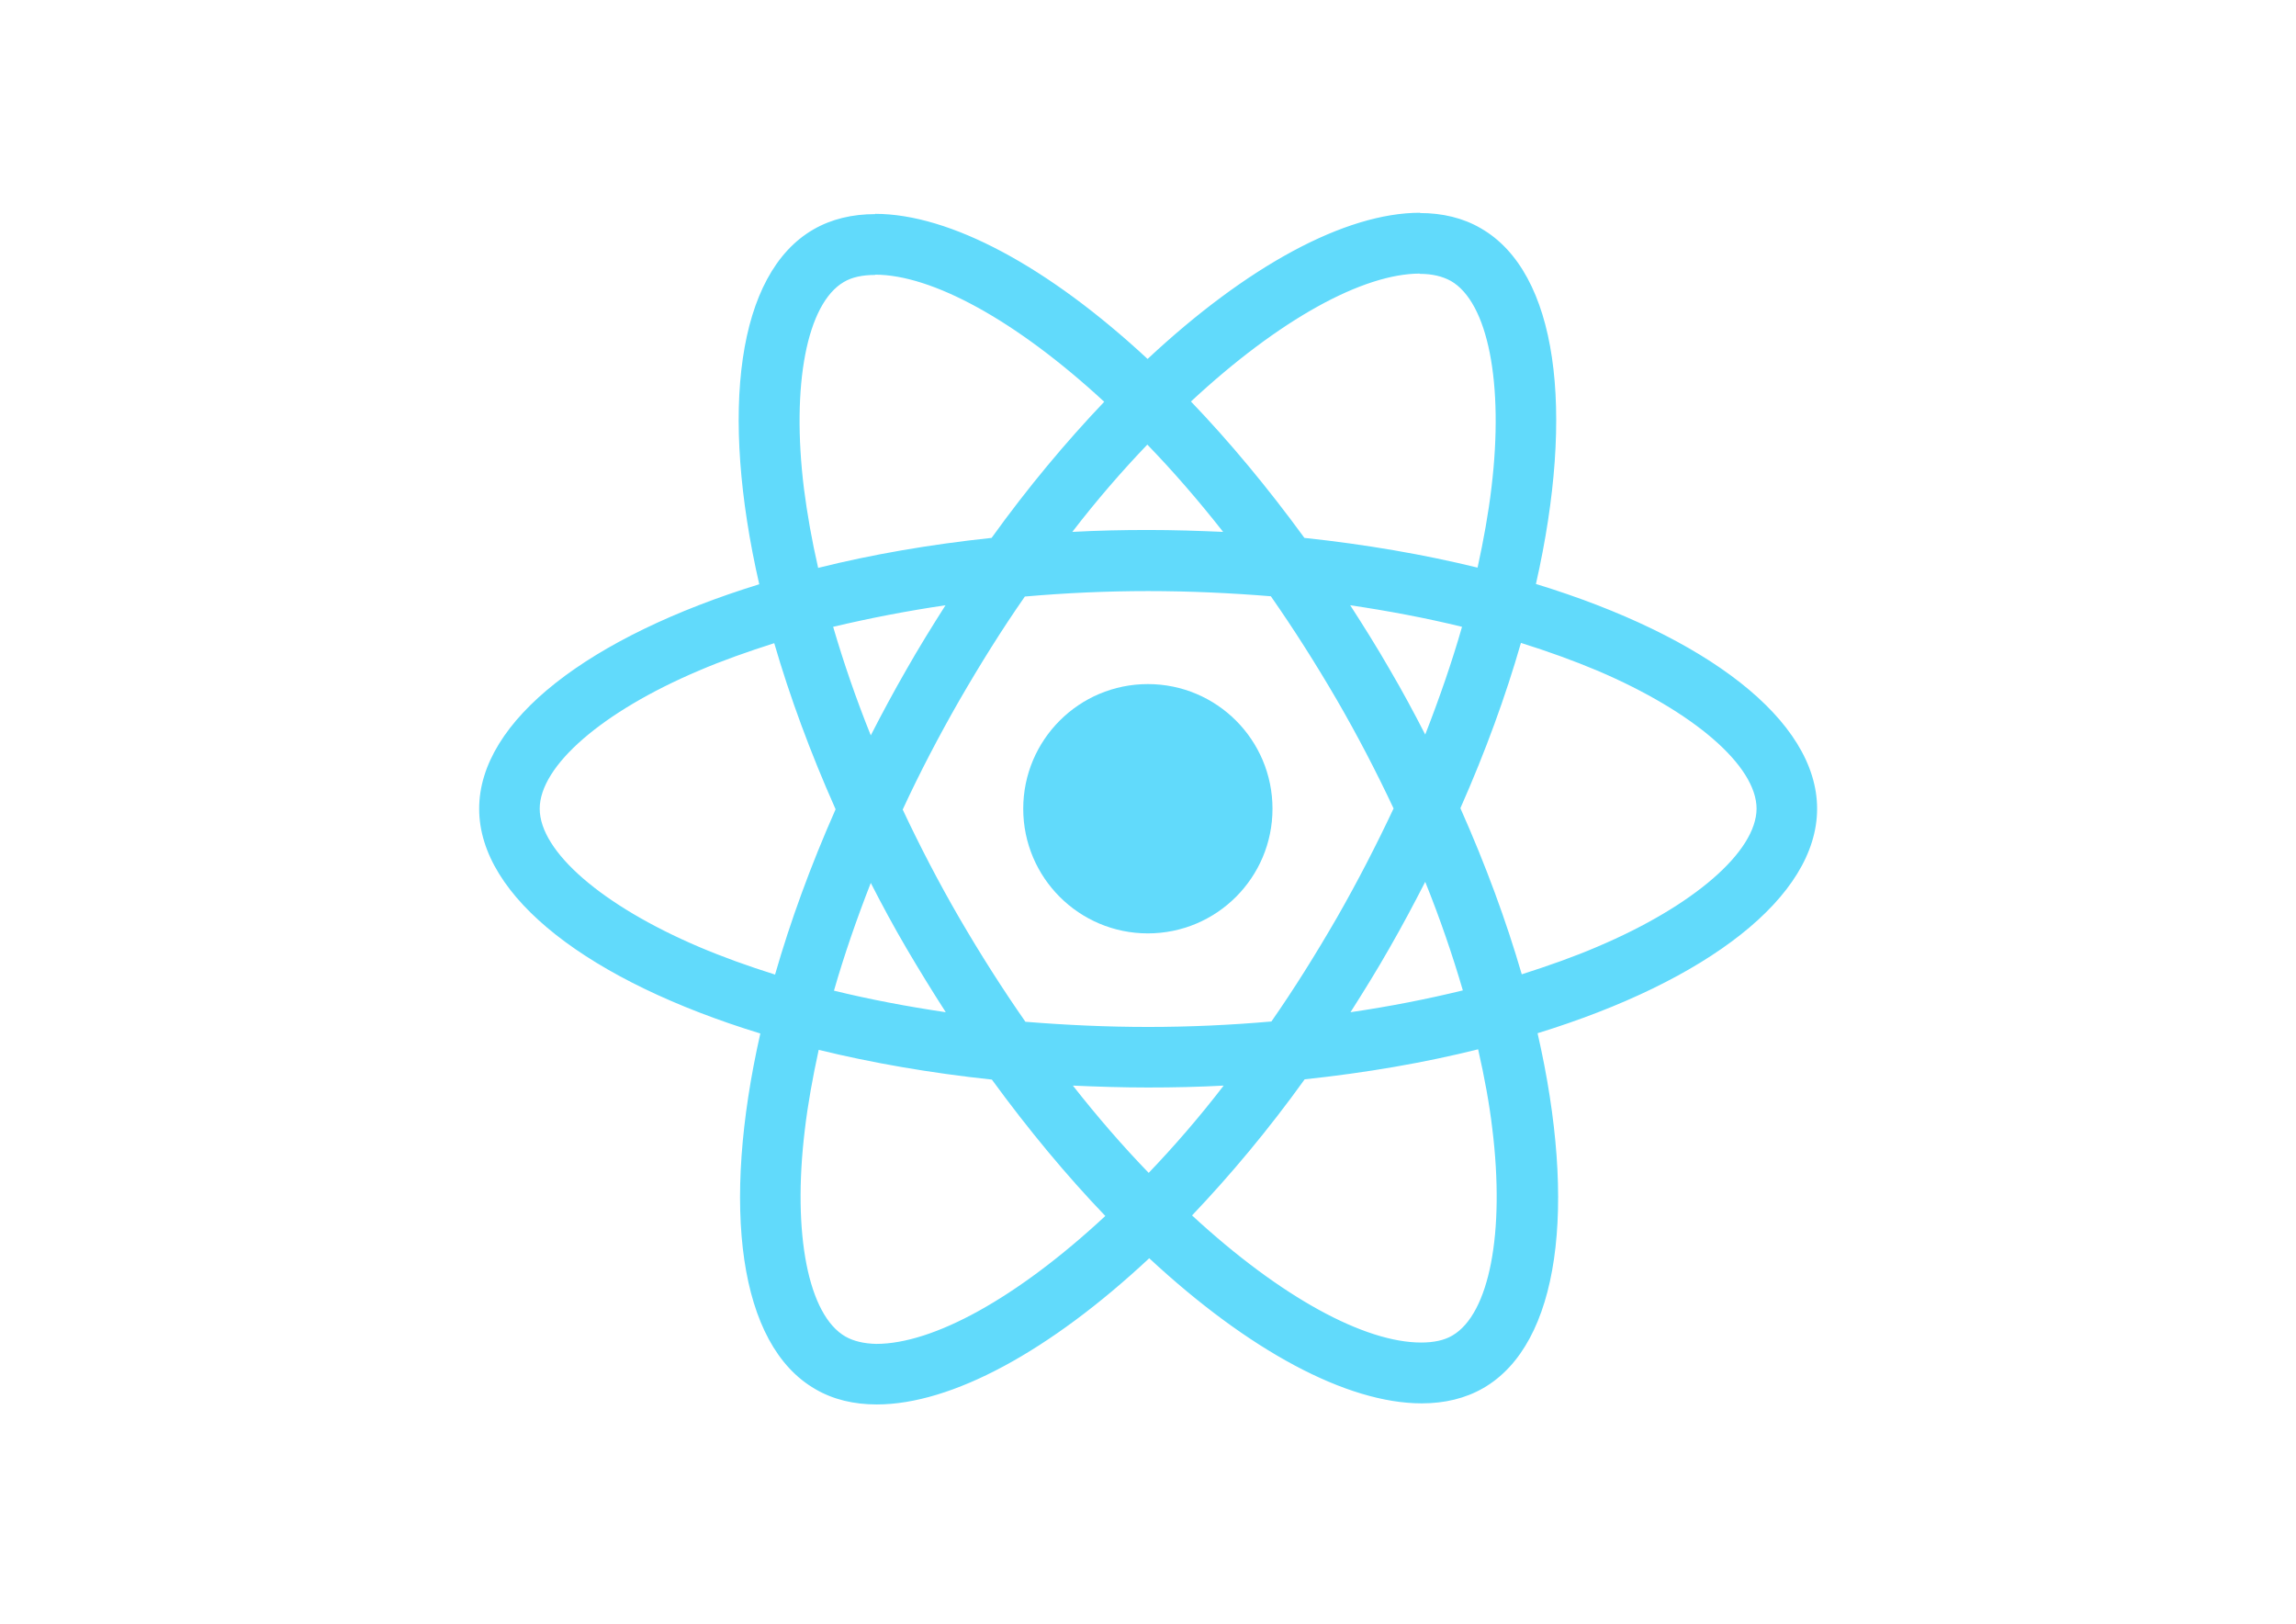
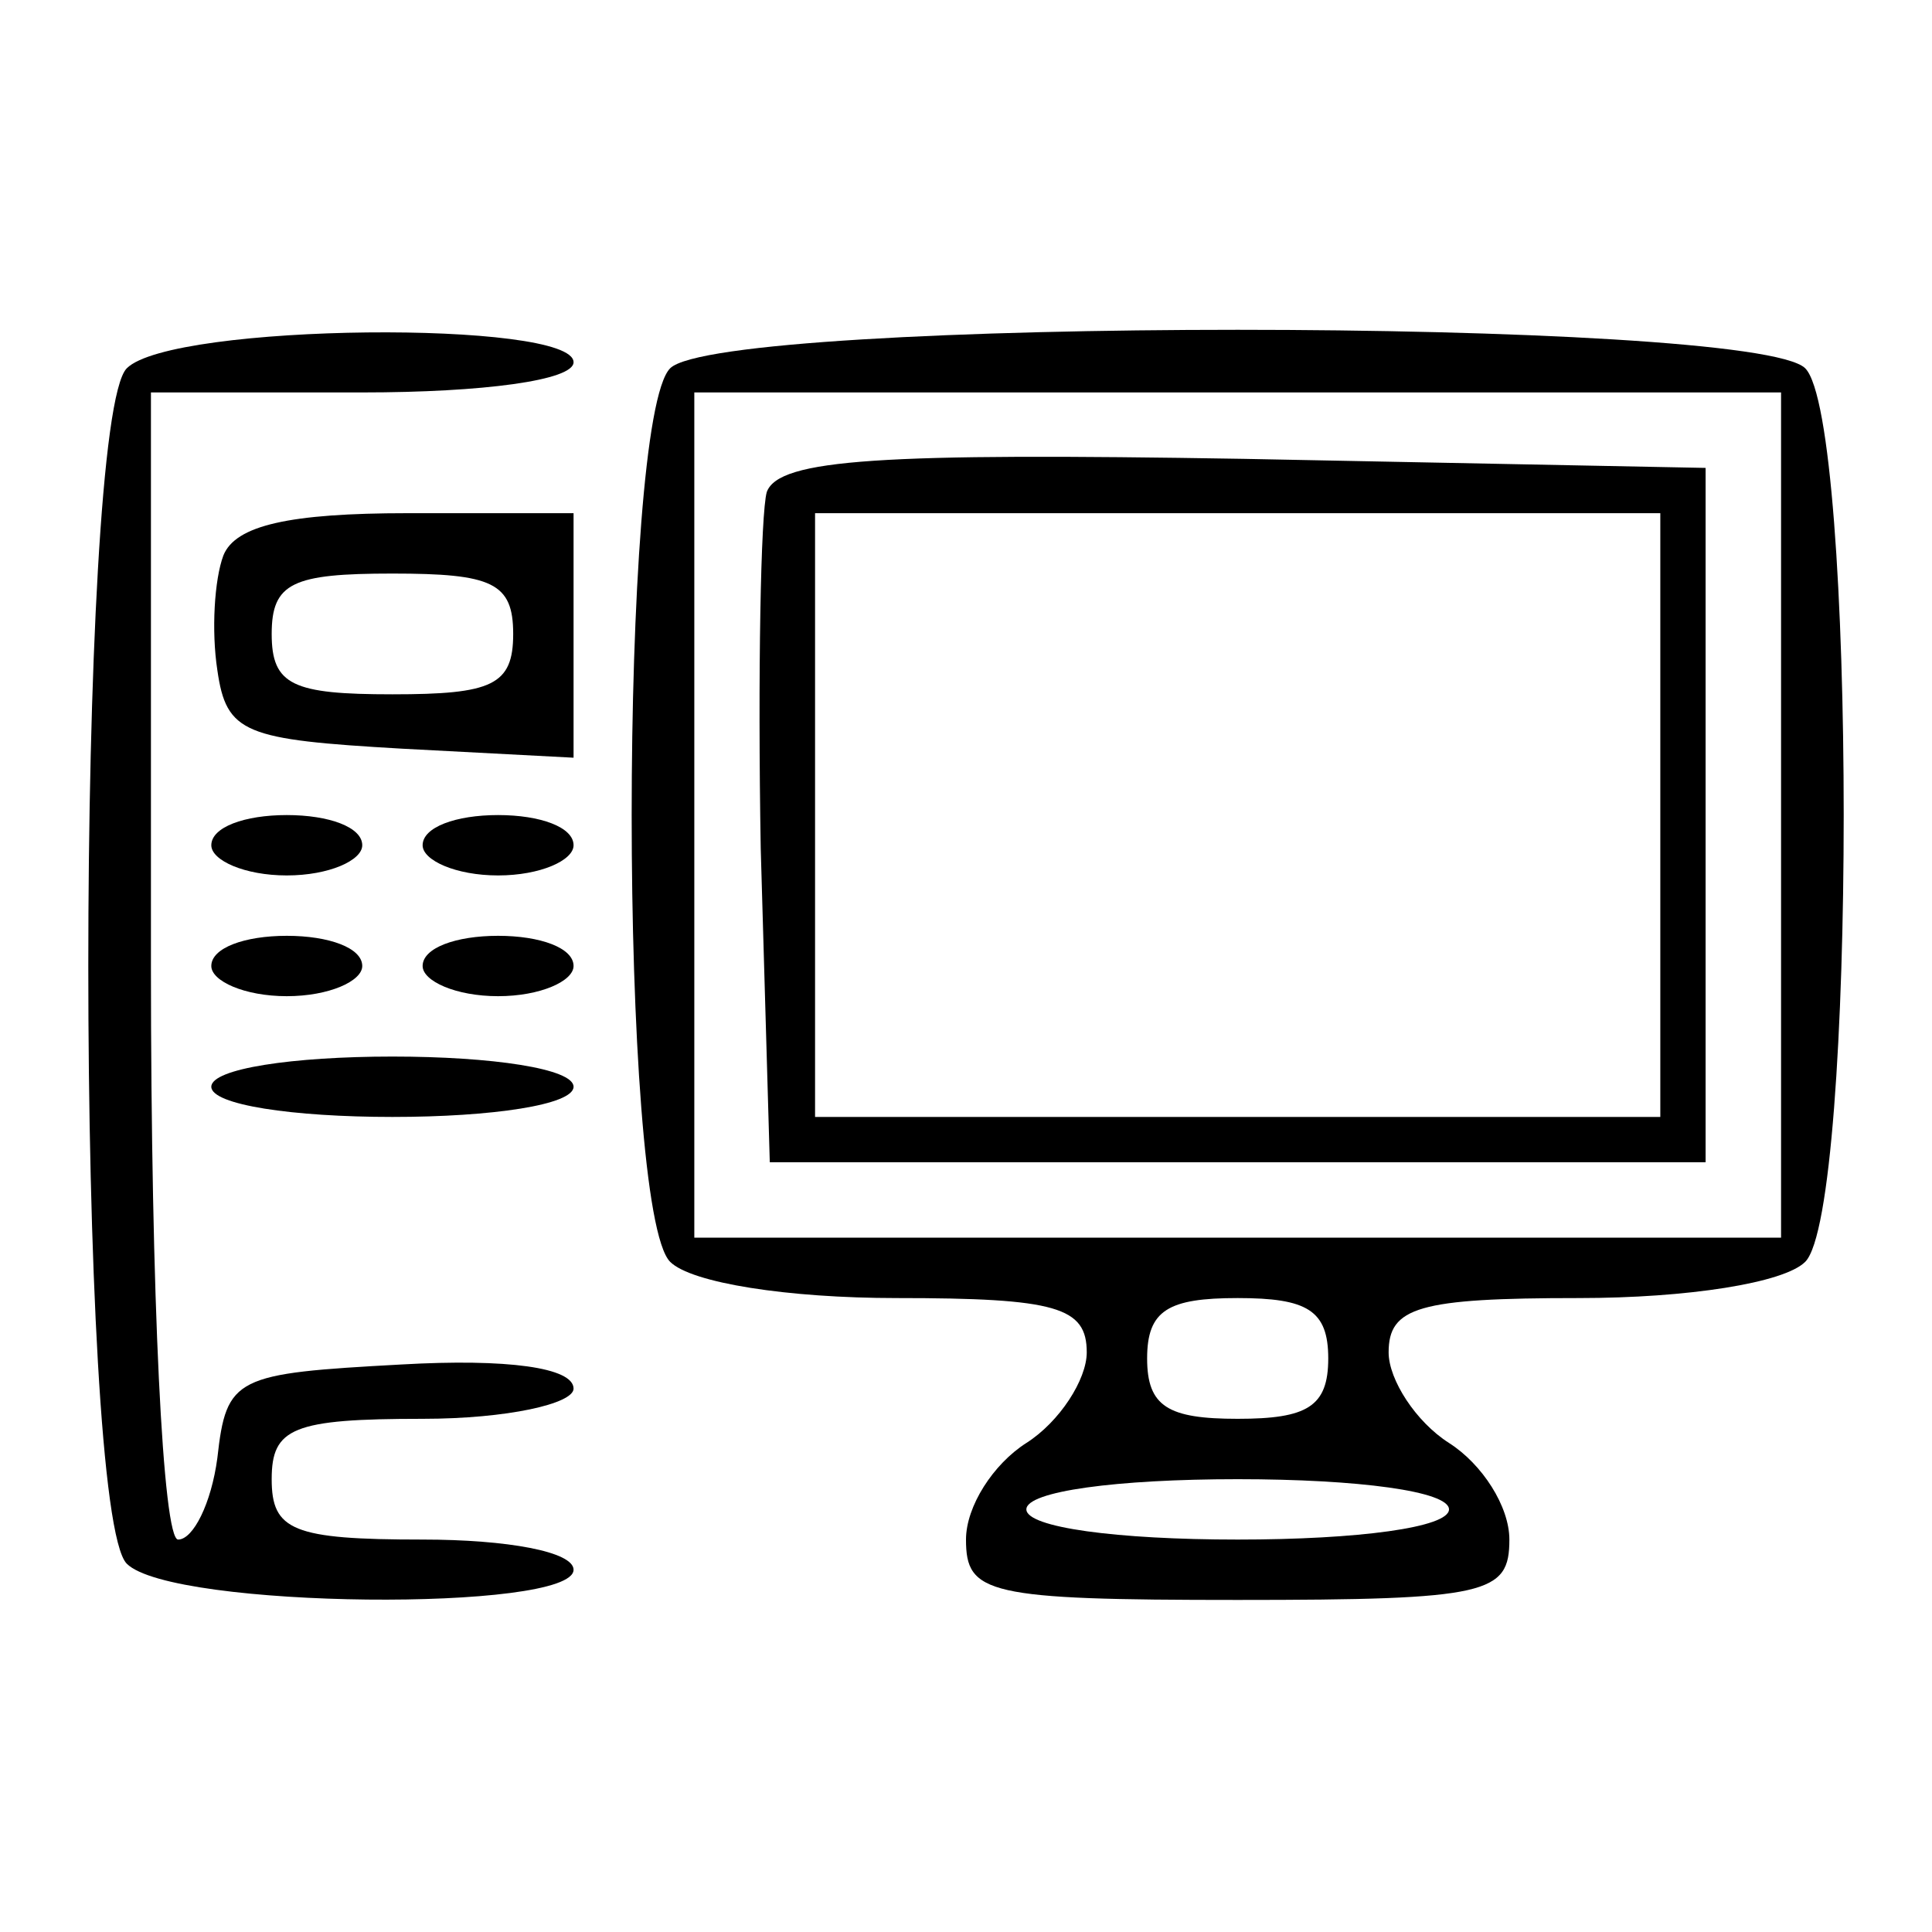
- <svg xmlns="http://www.w3.org/2000/svg" viewBox="0 0 841.9 595.3">
-   <g fill="#61DAFB">
-     <path d="M666.3 296.5c0-32.5-40.7-63.3-103.1-82.4 14.4-63.6 8-114.2-20.2-130.4-6.5-3.8-14.1-5.6-22.4-5.6v22.3c4.6 0 8.3.9 11.4 2.6 13.6 7.8 19.5 37.5 14.9 75.7-1.1 9.4-2.9 19.3-5.1 29.4-19.6-4.8-41-8.5-63.5-10.9-13.5-18.5-27.5-35.3-41.6-50 32.6-30.3 63.2-46.9 84-46.9V78c-27.5 0-63.5 19.6-99.9 53.6-36.4-33.8-72.4-53.2-99.9-53.2v22.3c20.7 0 51.4 16.5 84 46.6-14 14.7-28 31.4-41.3 49.9-22.6 2.4-44 6.1-63.6 11-2.3-10-4-19.7-5.2-29-4.7-38.2 1.1-67.9 14.6-75.8 3-1.8 6.9-2.6 11.5-2.6V78.5c-8.4 0-16 1.8-22.6 5.6-28.1 16.2-34.4 66.7-19.9 130.1-62.2 19.2-102.7 49.9-102.7 82.3 0 32.5 40.7 63.3 103.1 82.4-14.4 63.6-8 114.2 20.2 130.4 6.5 3.8 14.1 5.6 22.5 5.6 27.5 0 63.5-19.6 99.9-53.6 36.4 33.8 72.4 53.2 99.9 53.2 8.4 0 16-1.8 22.6-5.6 28.1-16.2 34.4-66.7 19.9-130.1 62-19.1 102.5-49.9 102.5-82.3zm-130.2-66.7c-3.7 12.9-8.3 26.2-13.5 39.5-4.1-8-8.4-16-13.1-24-4.6-8-9.5-15.8-14.4-23.4 14.2 2.1 27.9 4.7 41 7.9zm-45.8 106.5c-7.8 13.5-15.8 26.3-24.1 38.2-14.9 1.3-30 2-45.2 2-15.1 0-30.2-.7-45-1.9-8.3-11.9-16.4-24.6-24.2-38-7.6-13.1-14.5-26.4-20.8-39.8 6.2-13.4 13.2-26.8 20.7-39.9 7.8-13.5 15.8-26.3 24.1-38.2 14.9-1.3 30-2 45.2-2 15.1 0 30.2.7 45 1.9 8.3 11.9 16.4 24.6 24.2 38 7.6 13.1 14.5 26.4 20.8 39.8-6.3 13.4-13.2 26.8-20.7 39.9zm32.3-13c5.4 13.4 10 26.8 13.8 39.8-13.1 3.2-26.9 5.9-41.2 8 4.9-7.7 9.8-15.6 14.4-23.7 4.6-8 8.9-16.1 13-24.1zM421.2 430c-9.3-9.6-18.6-20.3-27.8-32 9 .4 18.2.7 27.5.7 9.4 0 18.7-.2 27.8-.7-9 11.7-18.3 22.4-27.5 32zm-74.4-58.9c-14.2-2.1-27.9-4.7-41-7.9 3.7-12.9 8.3-26.2 13.5-39.5 4.1 8 8.4 16 13.1 24 4.7 8 9.5 15.8 14.4 23.4zM420.7 163c9.3 9.6 18.6 20.3 27.8 32-9-.4-18.2-.7-27.5-.7-9.4 0-18.7.2-27.8.7 9-11.7 18.3-22.4 27.5-32zm-74 58.9c-4.9 7.7-9.8 15.6-14.4 23.7-4.6 8-8.9 16-13 24-5.4-13.4-10-26.8-13.8-39.8 13.1-3.1 26.9-5.8 41.2-7.9zm-90.5 125.2c-35.4-15.1-58.3-34.9-58.3-50.6 0-15.7 22.9-35.6 58.3-50.6 8.6-3.7 18-7 27.7-10.1 5.7 19.6 13.2 40 22.5 60.9-9.2 20.8-16.6 41.1-22.2 60.6-9.9-3.1-19.3-6.5-28-10.2zM310 490c-13.6-7.8-19.5-37.5-14.9-75.7 1.1-9.4 2.9-19.3 5.1-29.4 19.6 4.8 41 8.5 63.5 10.9 13.5 18.5 27.5 35.3 41.6 50-32.6 30.3-63.2 46.9-84 46.9-4.5-.1-8.3-1-11.3-2.7zm237.2-76.2c4.7 38.2-1.1 67.9-14.6 75.8-3 1.8-6.9 2.6-11.5 2.6-20.7 0-51.4-16.5-84-46.6 14-14.7 28-31.4 41.3-49.9 22.6-2.4 44-6.1 63.6-11 2.3 10.1 4.1 19.8 5.2 29.1zm38.5-66.7c-8.6 3.7-18 7-27.7 10.1-5.7-19.6-13.2-40-22.5-60.9 9.2-20.8 16.6-41.1 22.2-60.6 9.9 3.1 19.3 6.5 28.1 10.2 35.4 15.1 58.3 34.9 58.3 50.6-.1 15.7-23 35.6-58.4 50.6zM320.8 78.4z" />
-     <circle cx="420.9" cy="296.5" r="45.7" />
-     <path d="M520.5 78.1z" />
+ <svg xmlns="http://www.w3.org/2000/svg" version="1.0" width="64pt" height="64pt" viewBox="0 0 64 64" preserveAspectRatio="xMidYMid meet">
+   <g transform="translate(0,64) scale(0.1,-0.1)" fill="#000000" stroke="none">
+     <path d="M42 518 c-17 -17 -17 -379 0 -396 15 -15 148 -16 148 -2 0 6 -22 10 -50 10 -43 0 -50 3 -50 20 0 17 7 20 50 20 28 0 50 5 50 10 0 7 -22 10 -57 8 -55 -3 -58 -4 -61 -31 -2 -15 -8 -27 -13 -27 -5 0 -9 79 -9 190 l0 190 70 0 c40 0 70 4 70 10 0 14 -133 13 -148 -2z" />
+     <path d="M222 518 c-17 -17 -17 -279 0 -296 7 -7 39 -12 75 -12 53 0 63 -3 63 -18 0 -9 -9 -23 -20 -30 -11 -7 -20 -21 -20 -32 0 -18 7 -20 90 -20 83 0 90 2 90 20 0 11 -9 25 -20 32 -11 7 -20 21 -20 30 0 15 10 18 63 18 36 0 68 5 75 12 17 17 17 279 0 296 -17 17 -359 17 -376 0z m368 -148 l0 -140 -180 0 -180 0 0 140 0 140 180 0 180 0 0 -140z m-150 -180 c0 -16 -7 -20 -30 -20 -23 0 -30 4 -30 20 0 16 7 20 30 20 23 0 30 -4 30 -20z m40 -50 c0 -6 -30 -10 -70 -10 -40 0 -70 4 -70 10 0 6 30 10 70 10 40 0 70 -4 70 -10z" />
+     <path d="M254 477 c-2 -7 -3 -60 -2 -118 l3 -104 155 0 155 0 0 115 0 115 -153 3 c-120 2 -154 0 -158 -11z m296 -107 l0 -100 -140 0 -140 0 0 100 0 100 140 0 140 0 0 -100z" />
+     <path d="M74 456 c-3 -8 -4 -25 -2 -38 3 -21 9 -23 61 -26 l57 -3 0 41 0 40 -55 0 c-39 0 -57 -4 -61 -14z m96 -26 c0 -17 -7 -20 -40 -20 -33 0 -40 3 -40 20 0 17 7 20 40 20 33 0 40 -3 40 -20z" />
+     <path d="M70 360 c0 -5 11 -10 25 -10 14 0 25 5 25 10 0 6 -11 10 -25 10 -14 0 -25 -4 -25 -10z" />
+     <path d="M140 360 c0 -5 11 -10 25 -10 14 0 25 5 25 10 0 6 -11 10 -25 10 -14 0 -25 -4 -25 -10z" />
+     <path d="M70 320 c0 -5 11 -10 25 -10 14 0 25 5 25 10 0 6 -11 10 -25 10 -14 0 -25 -4 -25 -10z" />
+     <path d="M140 320 c0 -5 11 -10 25 -10 14 0 25 5 25 10 0 6 -11 10 -25 10 -14 0 -25 -4 -25 -10z" />
+     <path d="M70 280 c0 -6 27 -10 60 -10 33 0 60 4 60 10 0 6 -27 10 -60 10 -33 0 -60 -4 -60 -10z" />
  </g>
</svg>
